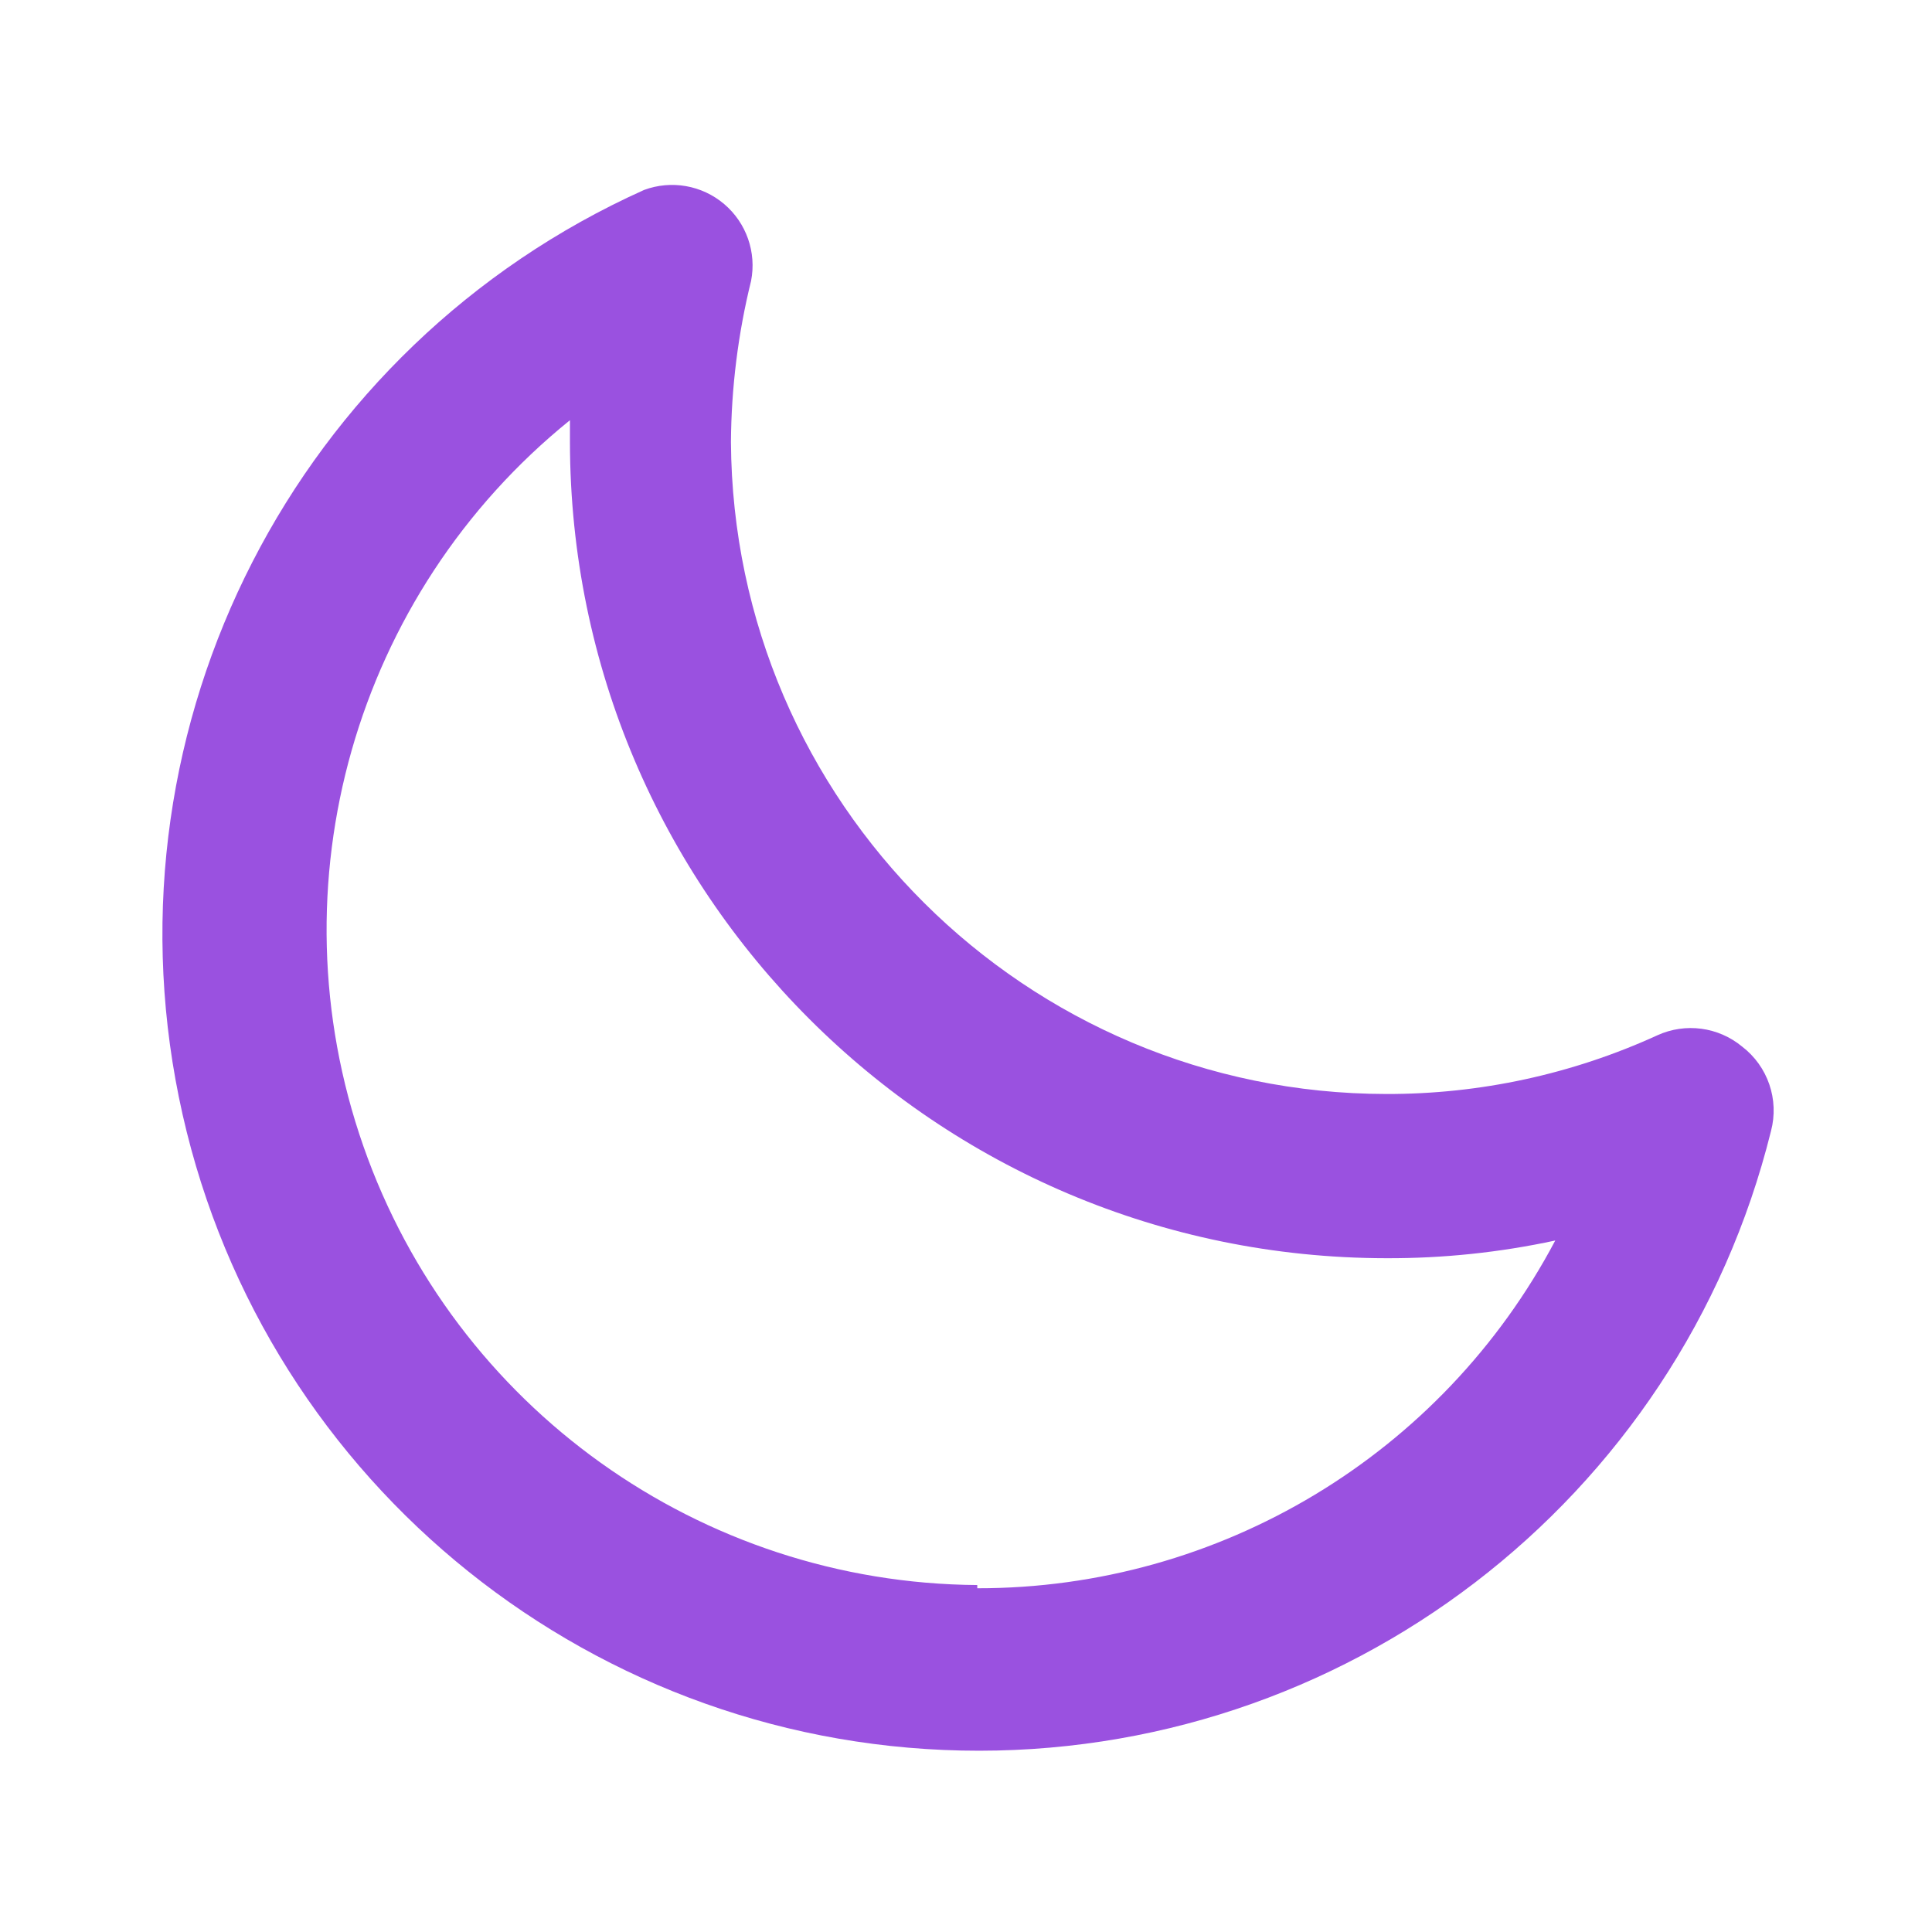
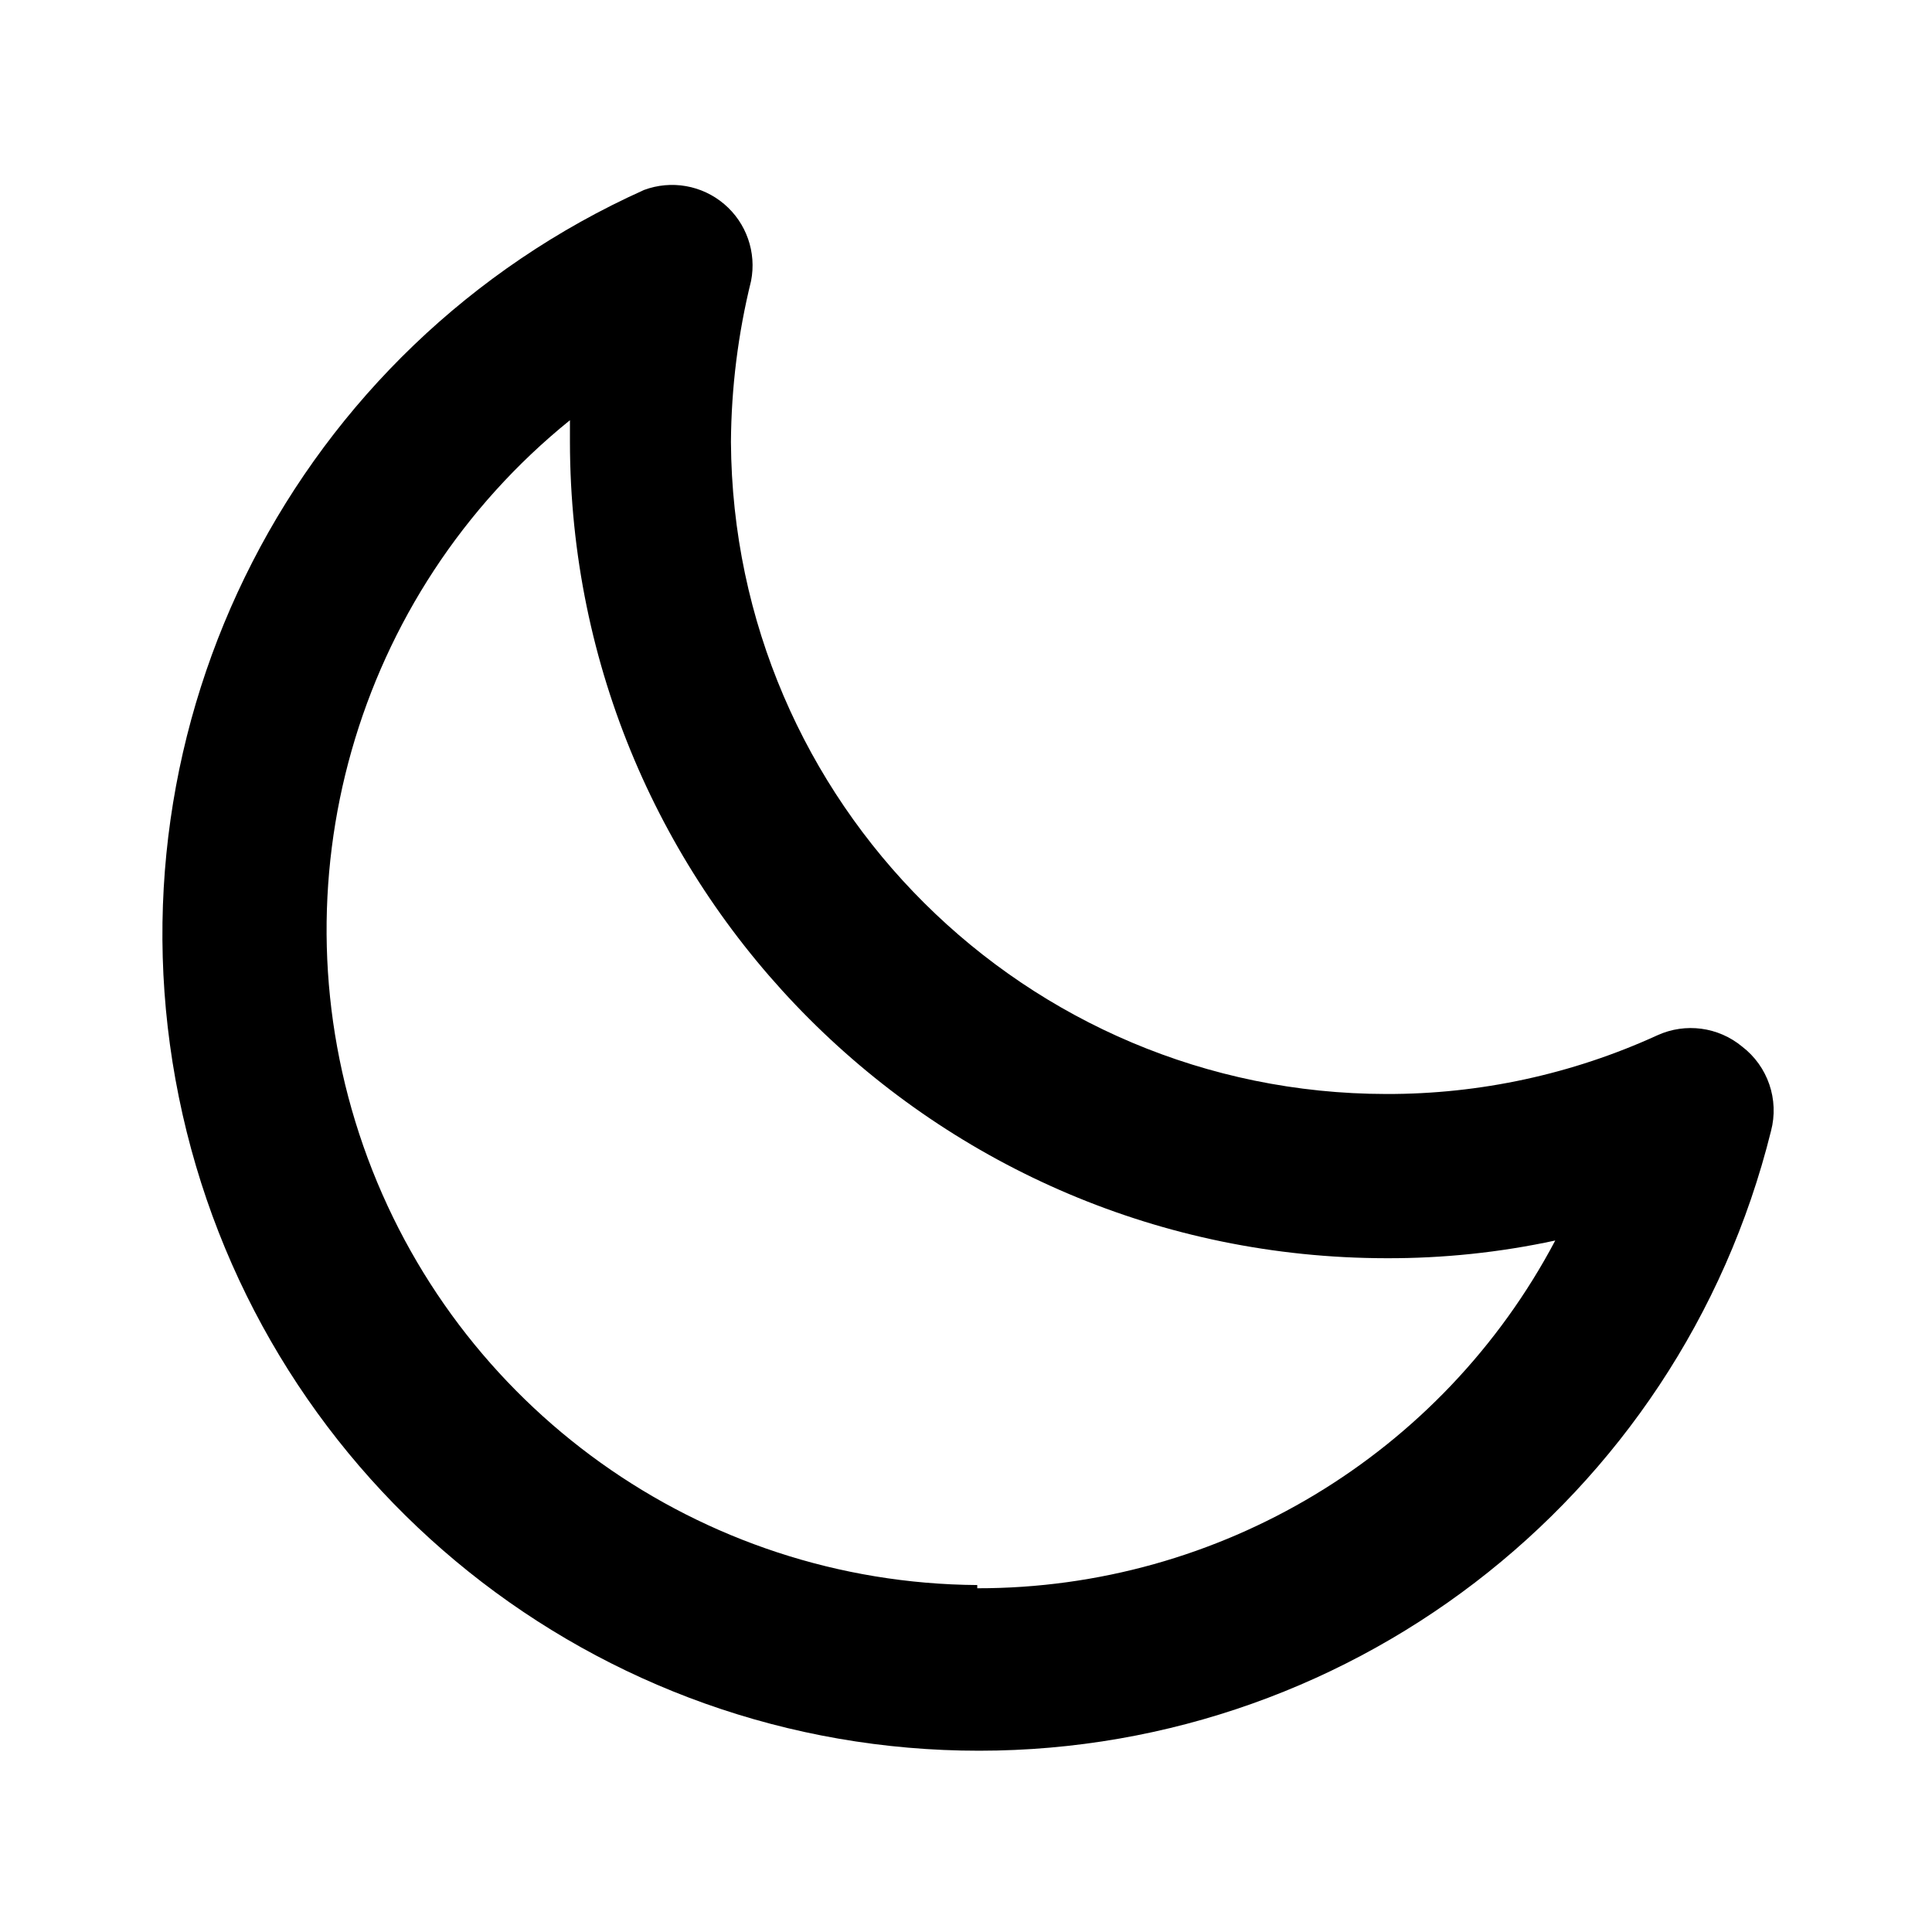
<svg xmlns="http://www.w3.org/2000/svg" viewBox="0 0 24 24" id="moon">
-   <path fill="#9A51E0" d="M21.64,13a1,1,0,0,0-1.05-.14,8.05,8.05,0,0,1-3.37.73A8.15,8.15,0,0,1,9.08,5.49a8.59,8.59,0,0,1,.25-2A1,1,0,0,0,8,2.36,10.14,10.14,0,1,0,22,14.05,1,1,0,0,0,21.64,13Zm-9.5,6.69A8.14,8.14,0,0,1,7.08,5.22v.27A10.15,10.15,0,0,0,17.22,15.63a9.79,9.79,0,0,0,2.1-.22A8.11,8.11,0,0,1,12.14,19.73Z" />
+   <path fill="#000000" d="M21.64,13a1,1,0,0,0-1.05-.14,8.05,8.05,0,0,1-3.37.73A8.15,8.15,0,0,1,9.08,5.49a8.59,8.59,0,0,1,.25-2A1,1,0,0,0,8,2.36,10.14,10.14,0,1,0,22,14.05,1,1,0,0,0,21.64,13Zm-9.5,6.69A8.14,8.14,0,0,1,7.08,5.22v.27A10.15,10.15,0,0,0,17.22,15.63a9.79,9.79,0,0,0,2.1-.22A8.11,8.11,0,0,1,12.14,19.73Z" />
</svg>
